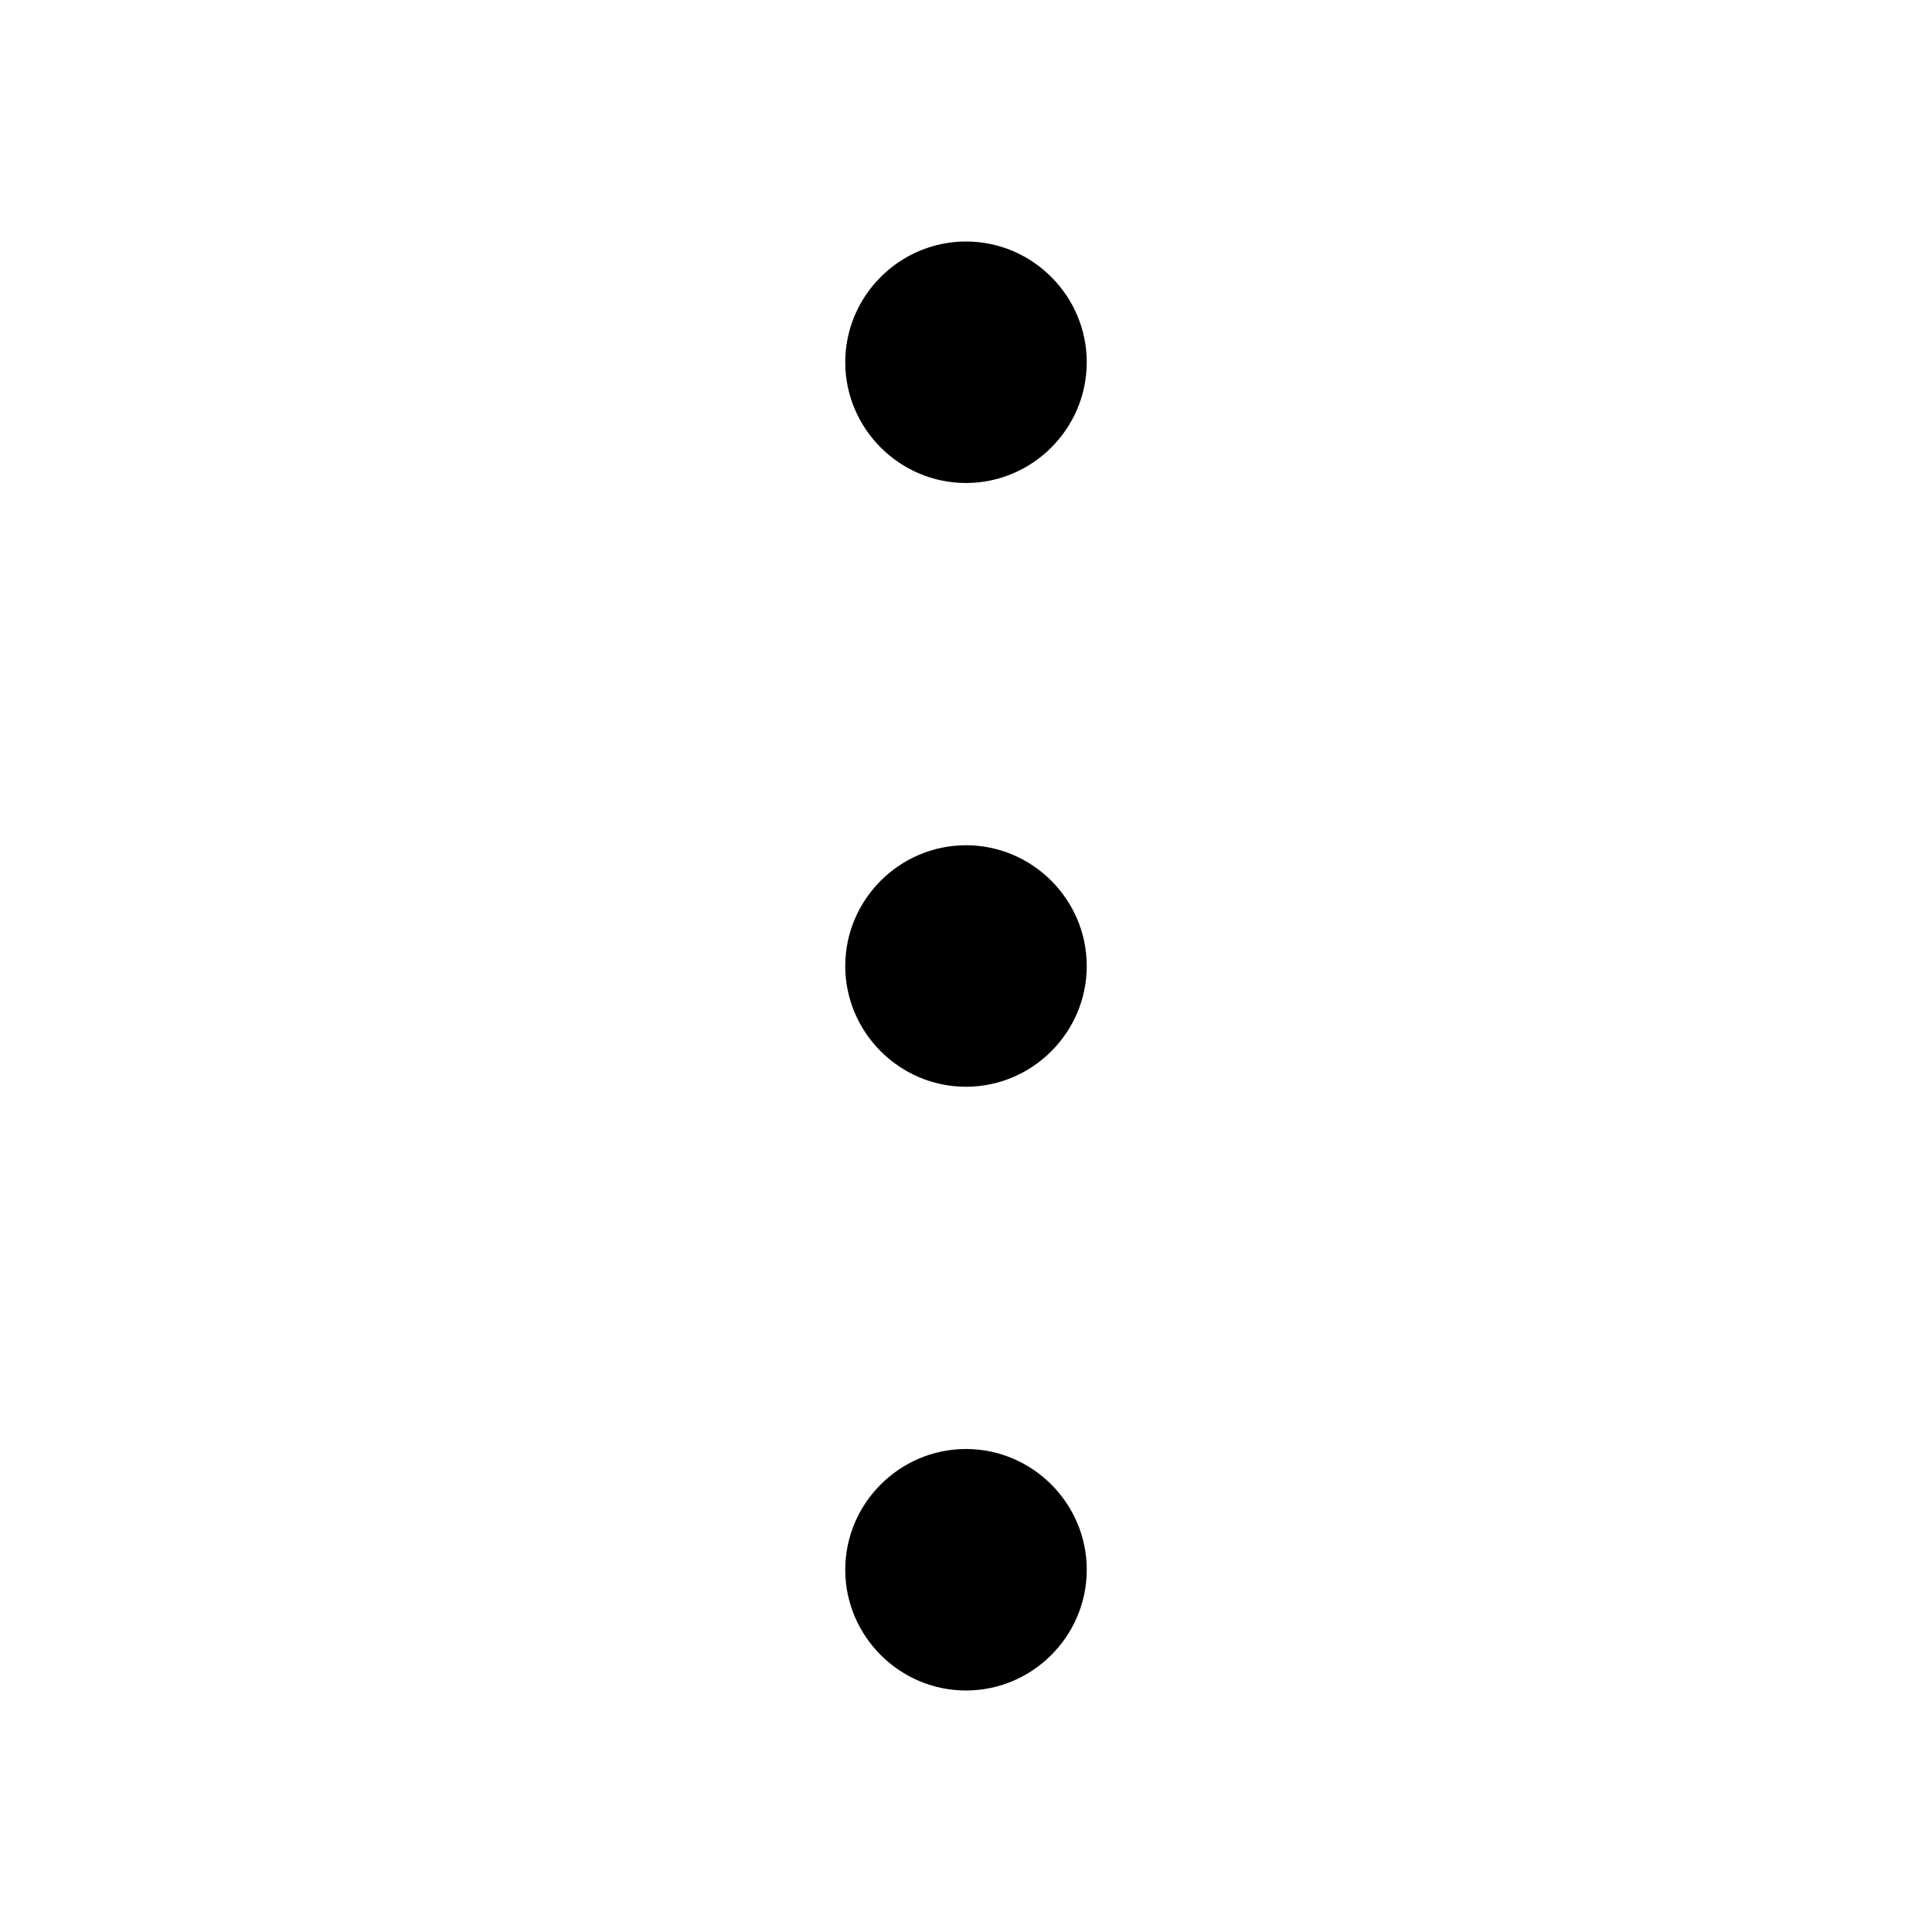
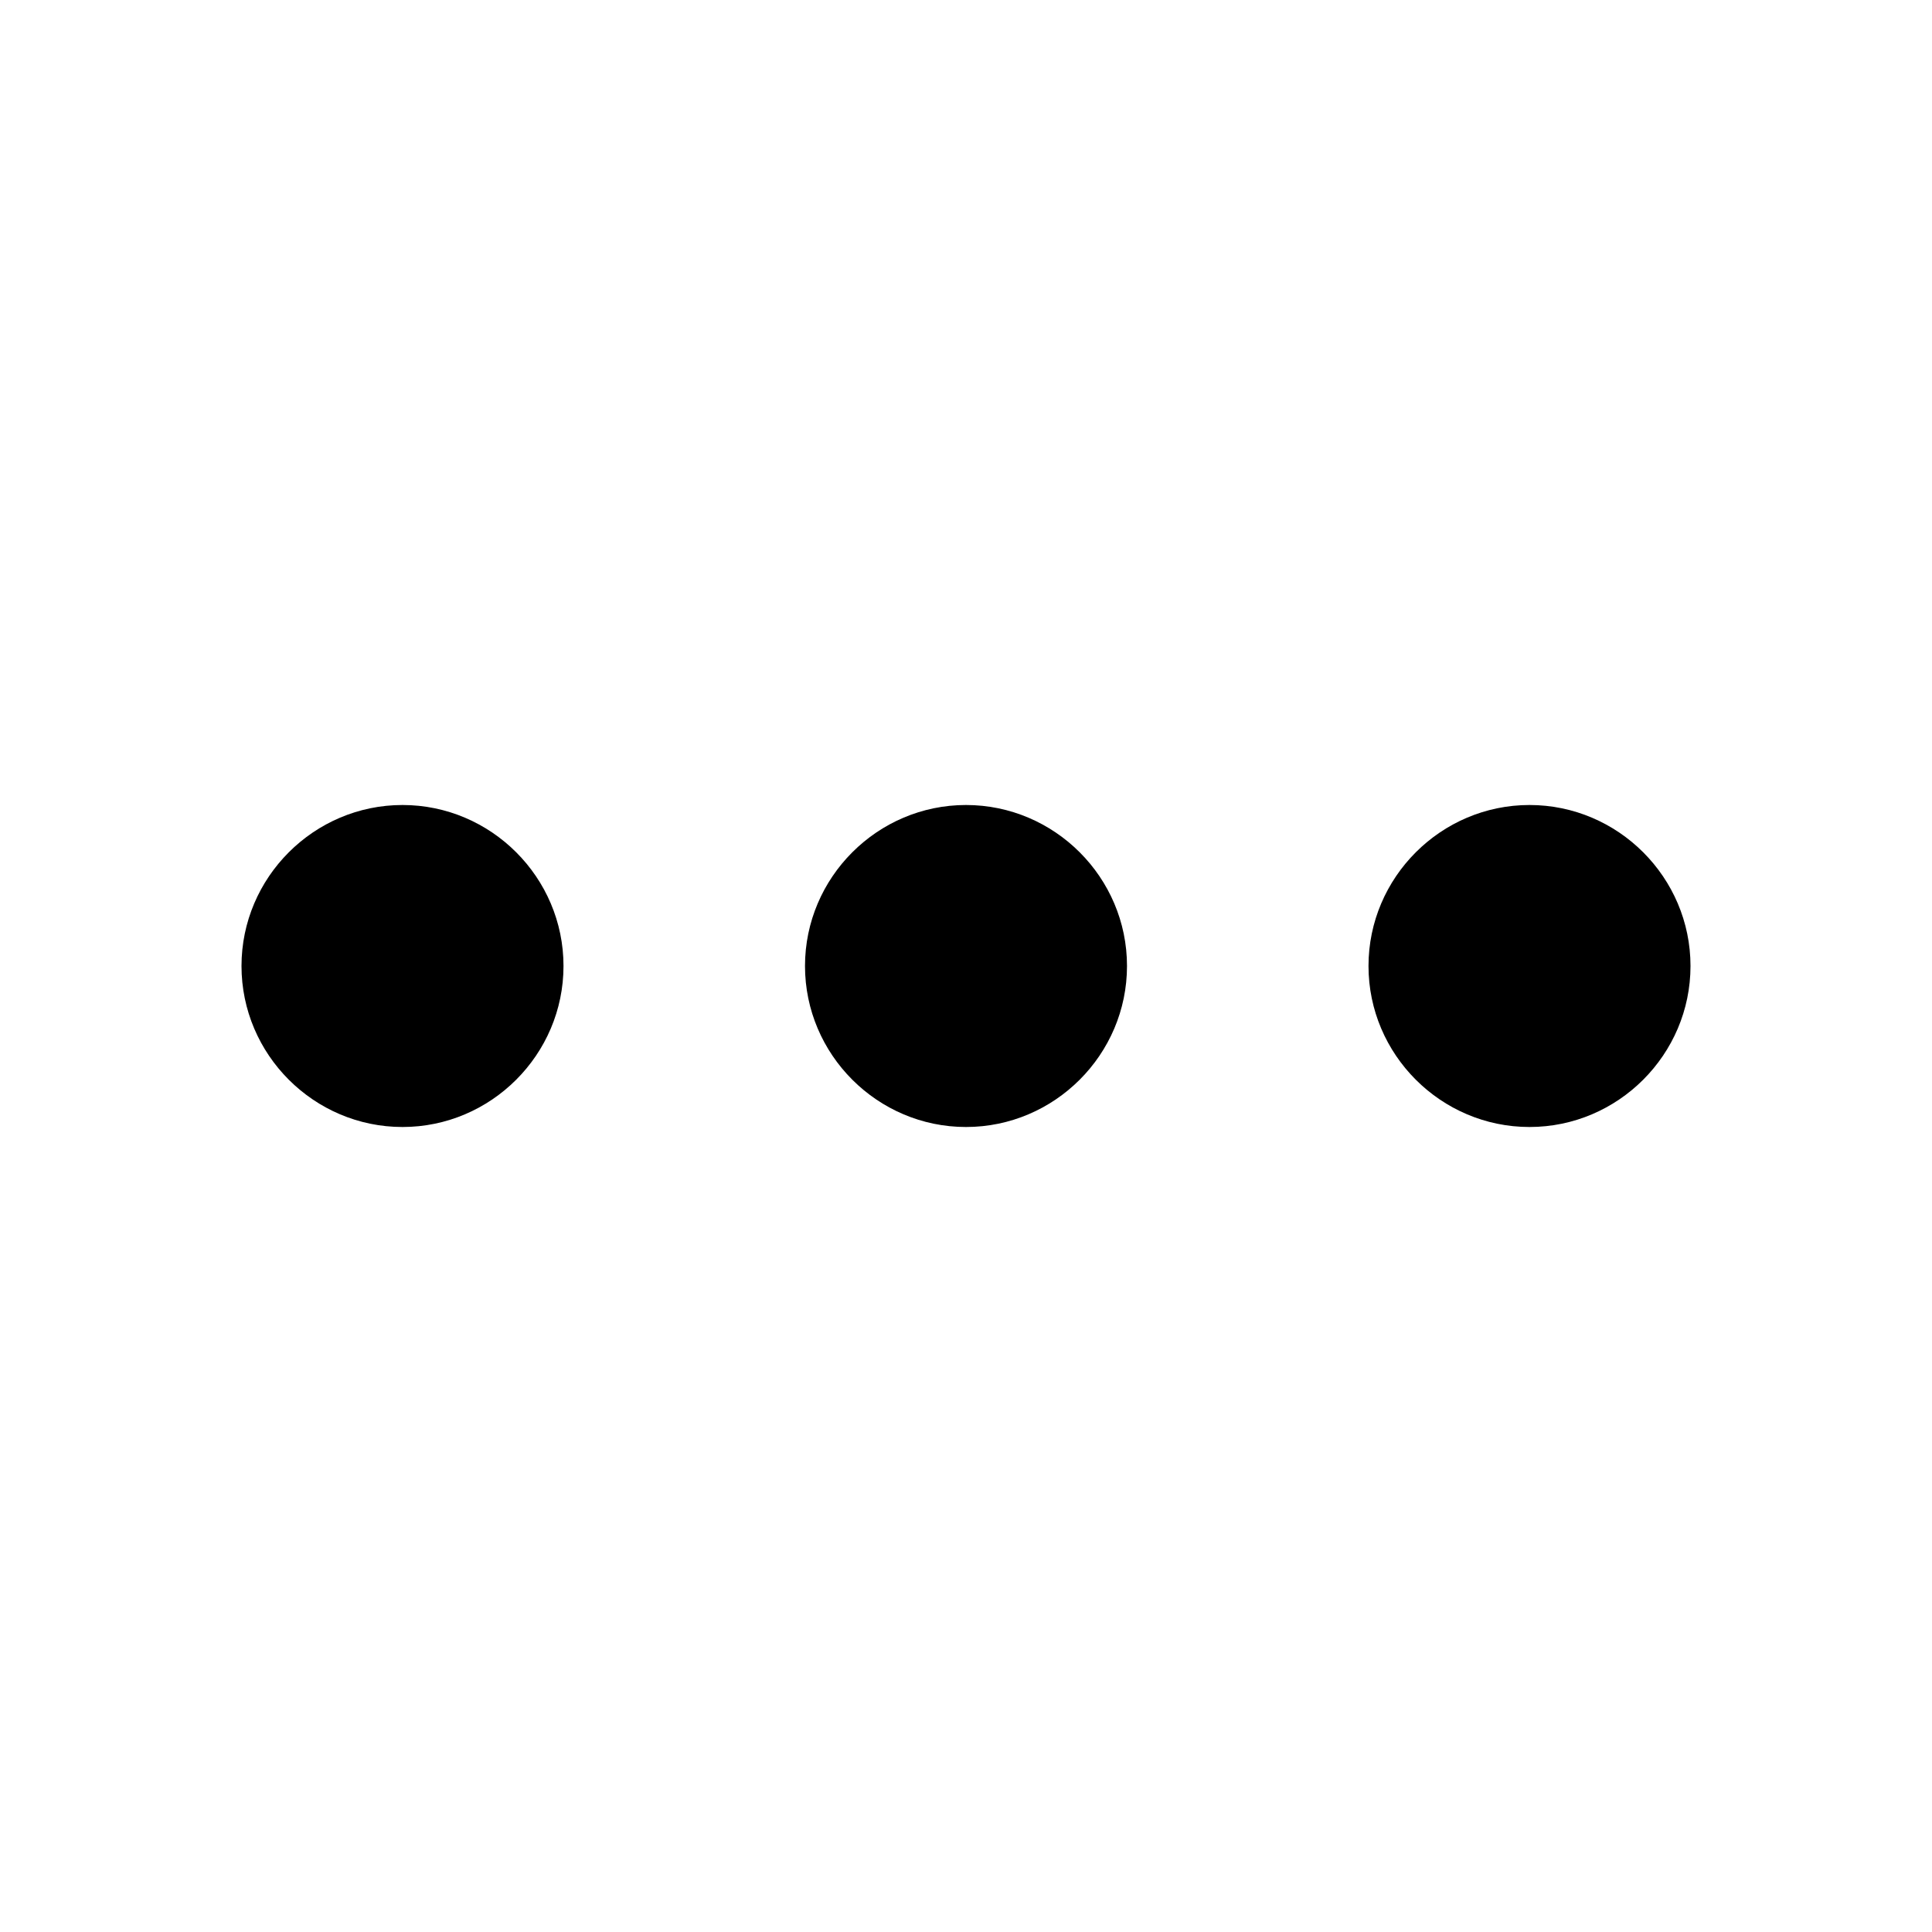
<svg xmlns="http://www.w3.org/2000/svg" viewBox="0 0 24 24">
  <g>
    <path fill="none" d="M0 0h24v24H0z" />
-     <path d="M12 3c-.825 0-1.5.675-1.5 1.5S11.175 6 12 6s1.5-.675 1.5-1.5S12.825 3 12 3zm0 15c-.825 0-1.5.675-1.5 1.5S11.175 21 12 21s1.5-.675 1.5-1.5S12.825 18 12 18zm0-7.5c-.825 0-1.5.675-1.5 1.5s.675 1.5 1.5 1.5 1.5-.675 1.5-1.5-.675-1.5-1.5-1.5z" />
+     <path d="M5 10c-1.1 0-2 .9-2 2s.9 2 2 2 2-.9 2-2-.9-2-2-2zm14 0c-1.1 0-2 .9-2 2s.9 2 2 2 2-.9 2-2-.9-2-2-2zm-7 0c-1.1 0-2 .9-2 2s.9 2 2 2 2-.9 2-2-.9-2-2-2z" />
  </g>
</svg>
